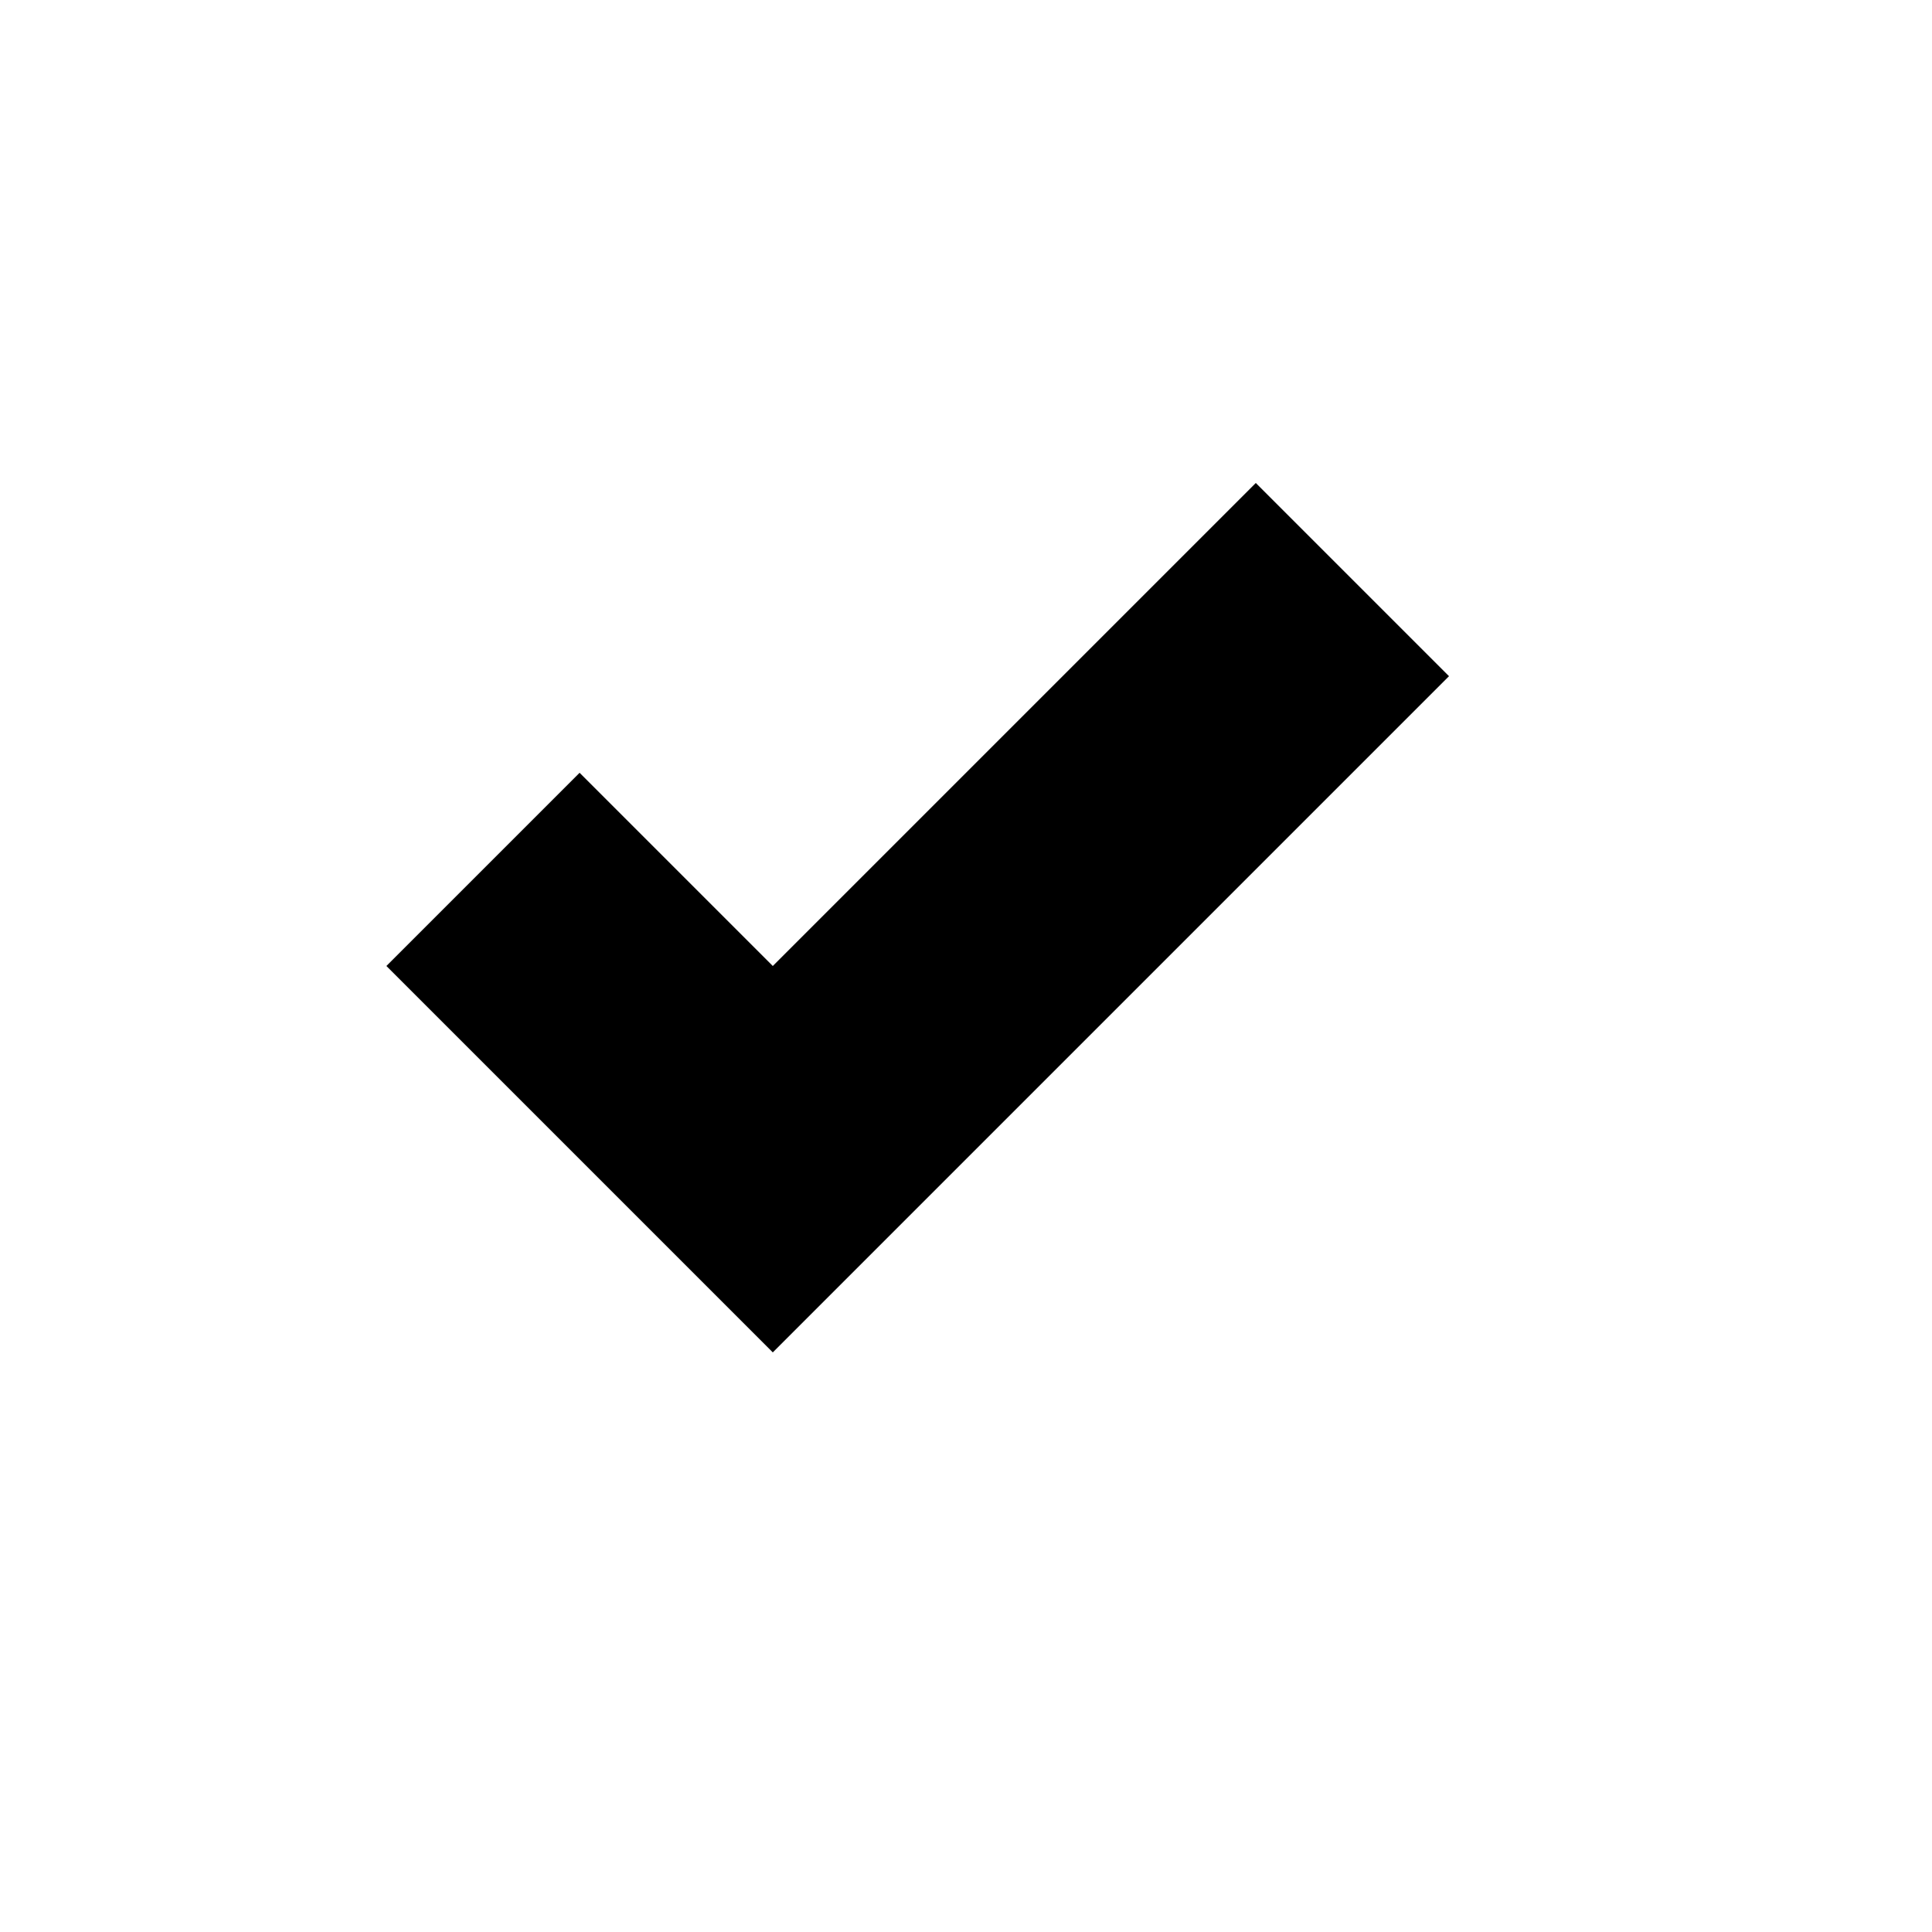
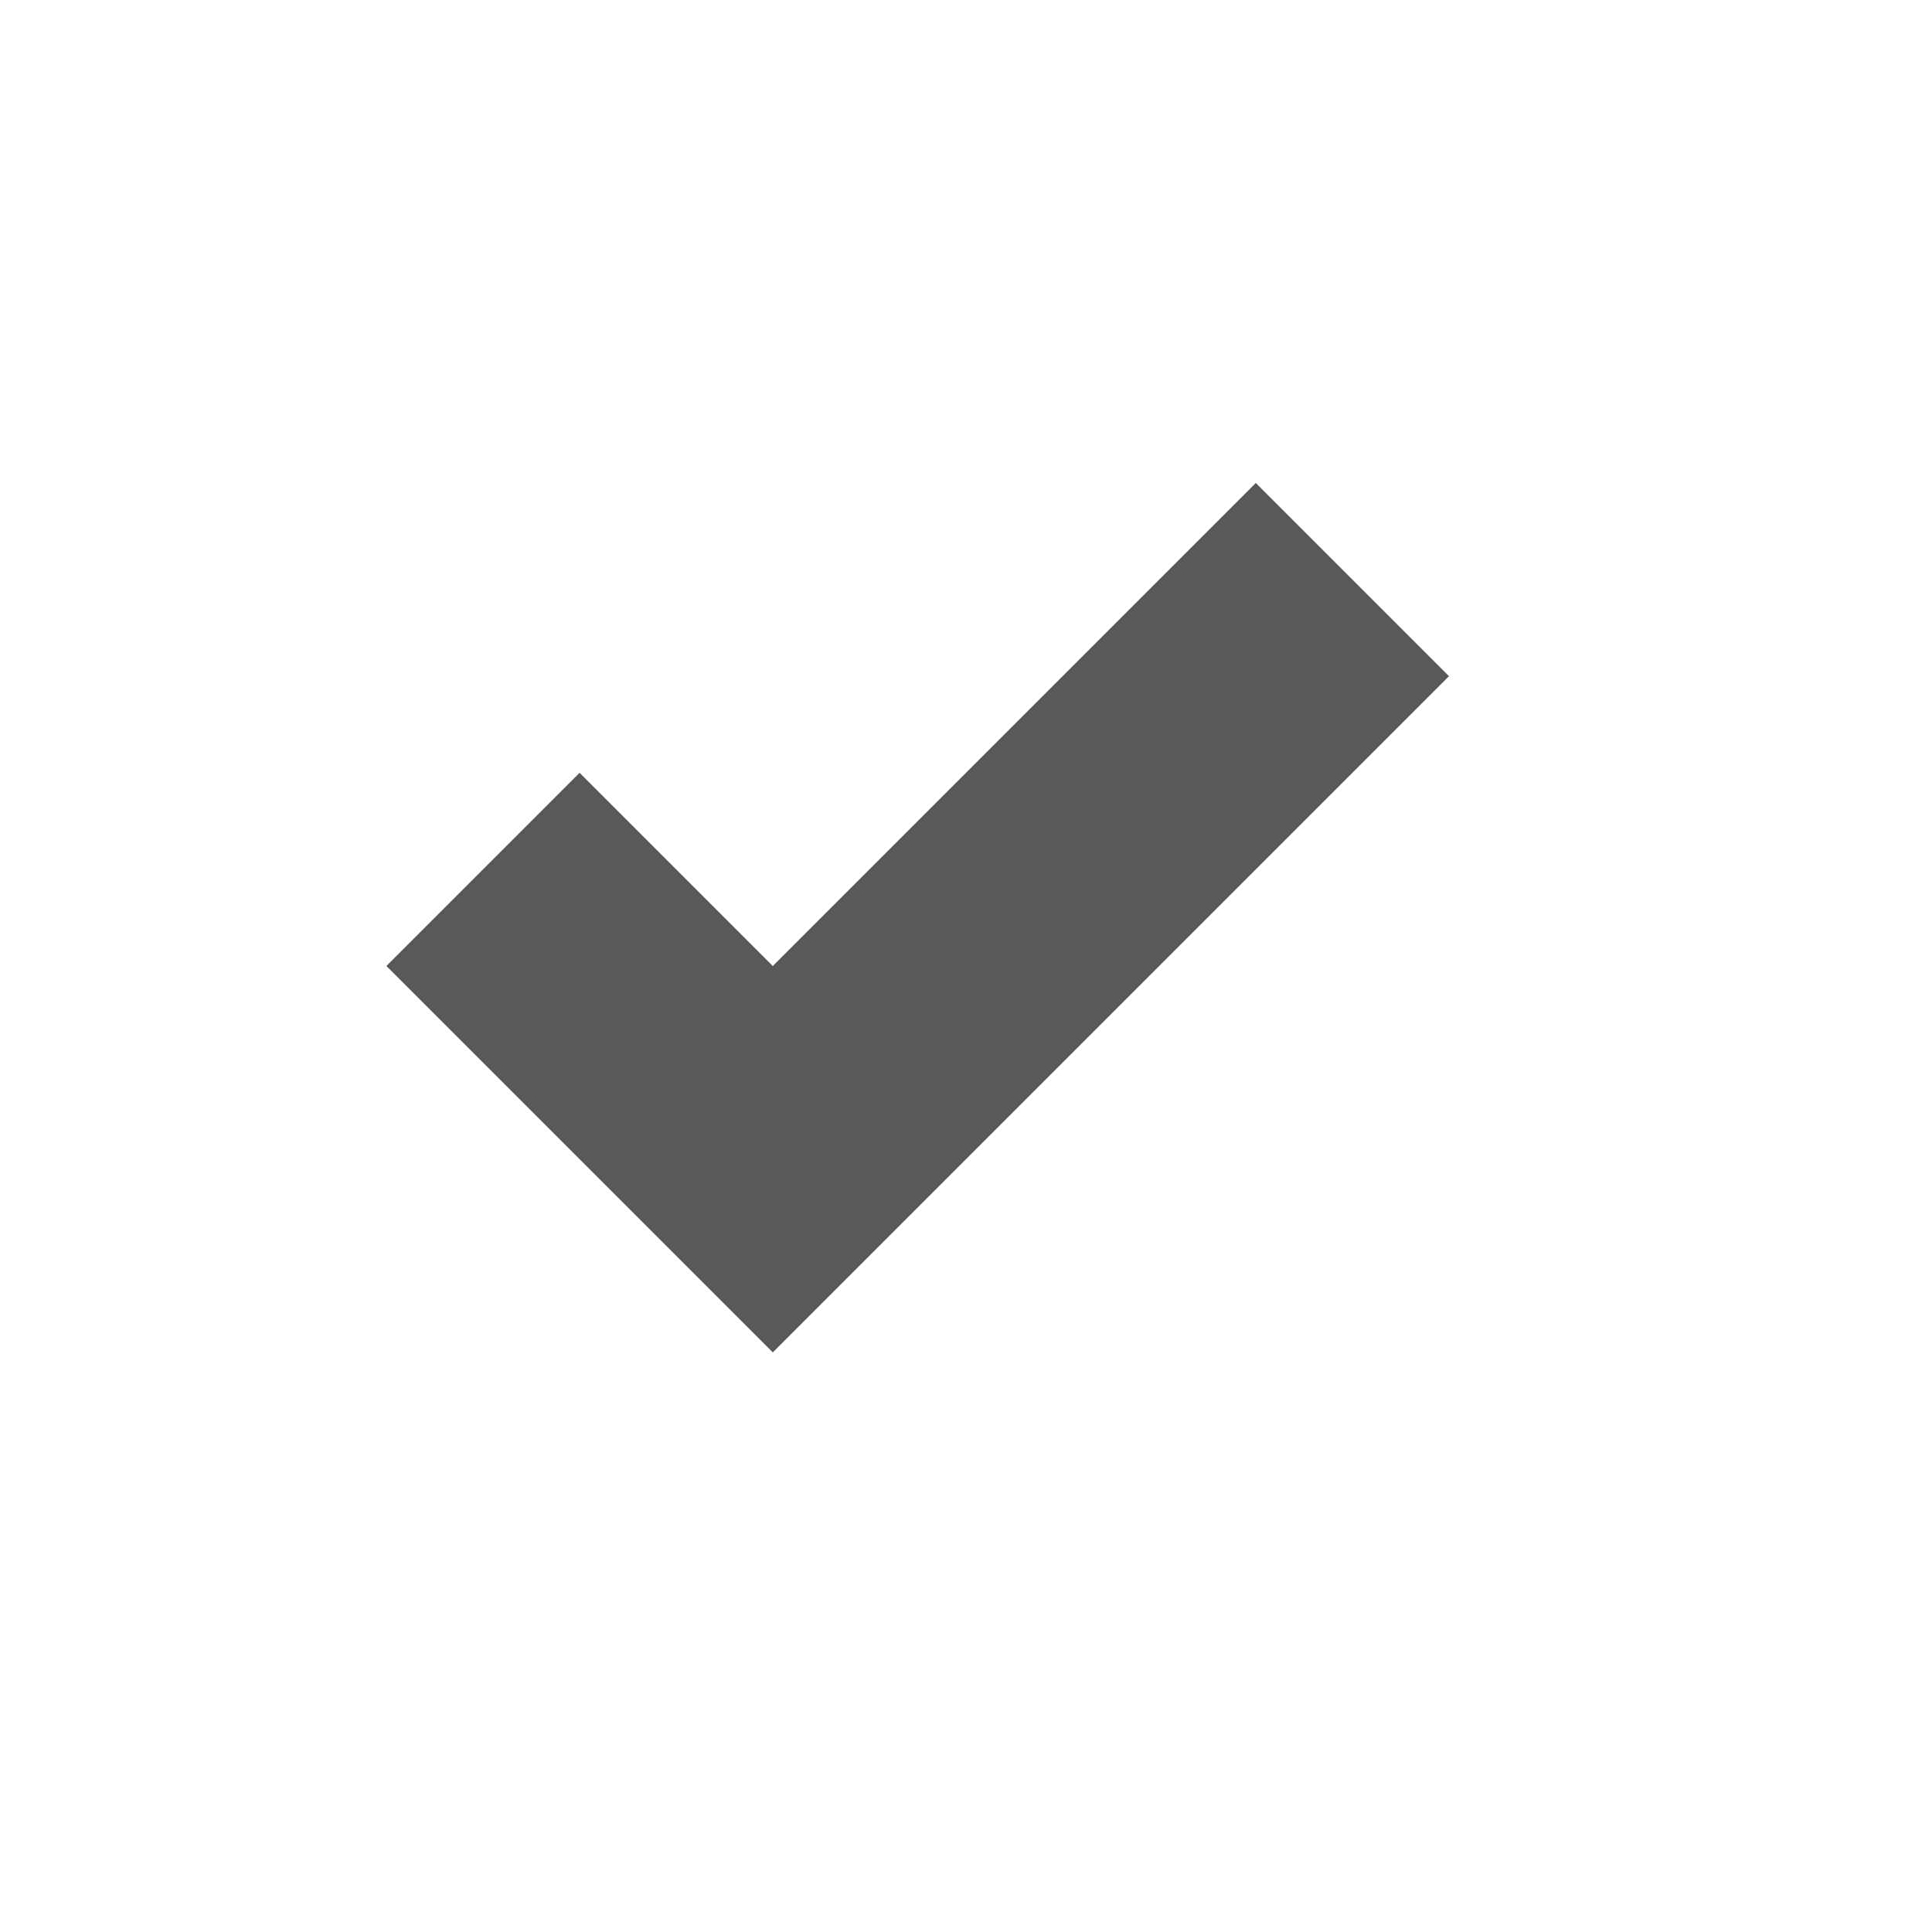
<svg xmlns="http://www.w3.org/2000/svg" x="0px" y="0px" width="200px" height="200px" viewBox="0 0 200 200" xml:space="preserve">
  <g id="check">
-     <polygon points="130,50 80,100 60,80 40,100 80,140 150,70" />
+     <polygon points="130,50 80,100 60,80 40,100 80,140 150,70" style="fill:#595959" />
  </g>
</svg>
